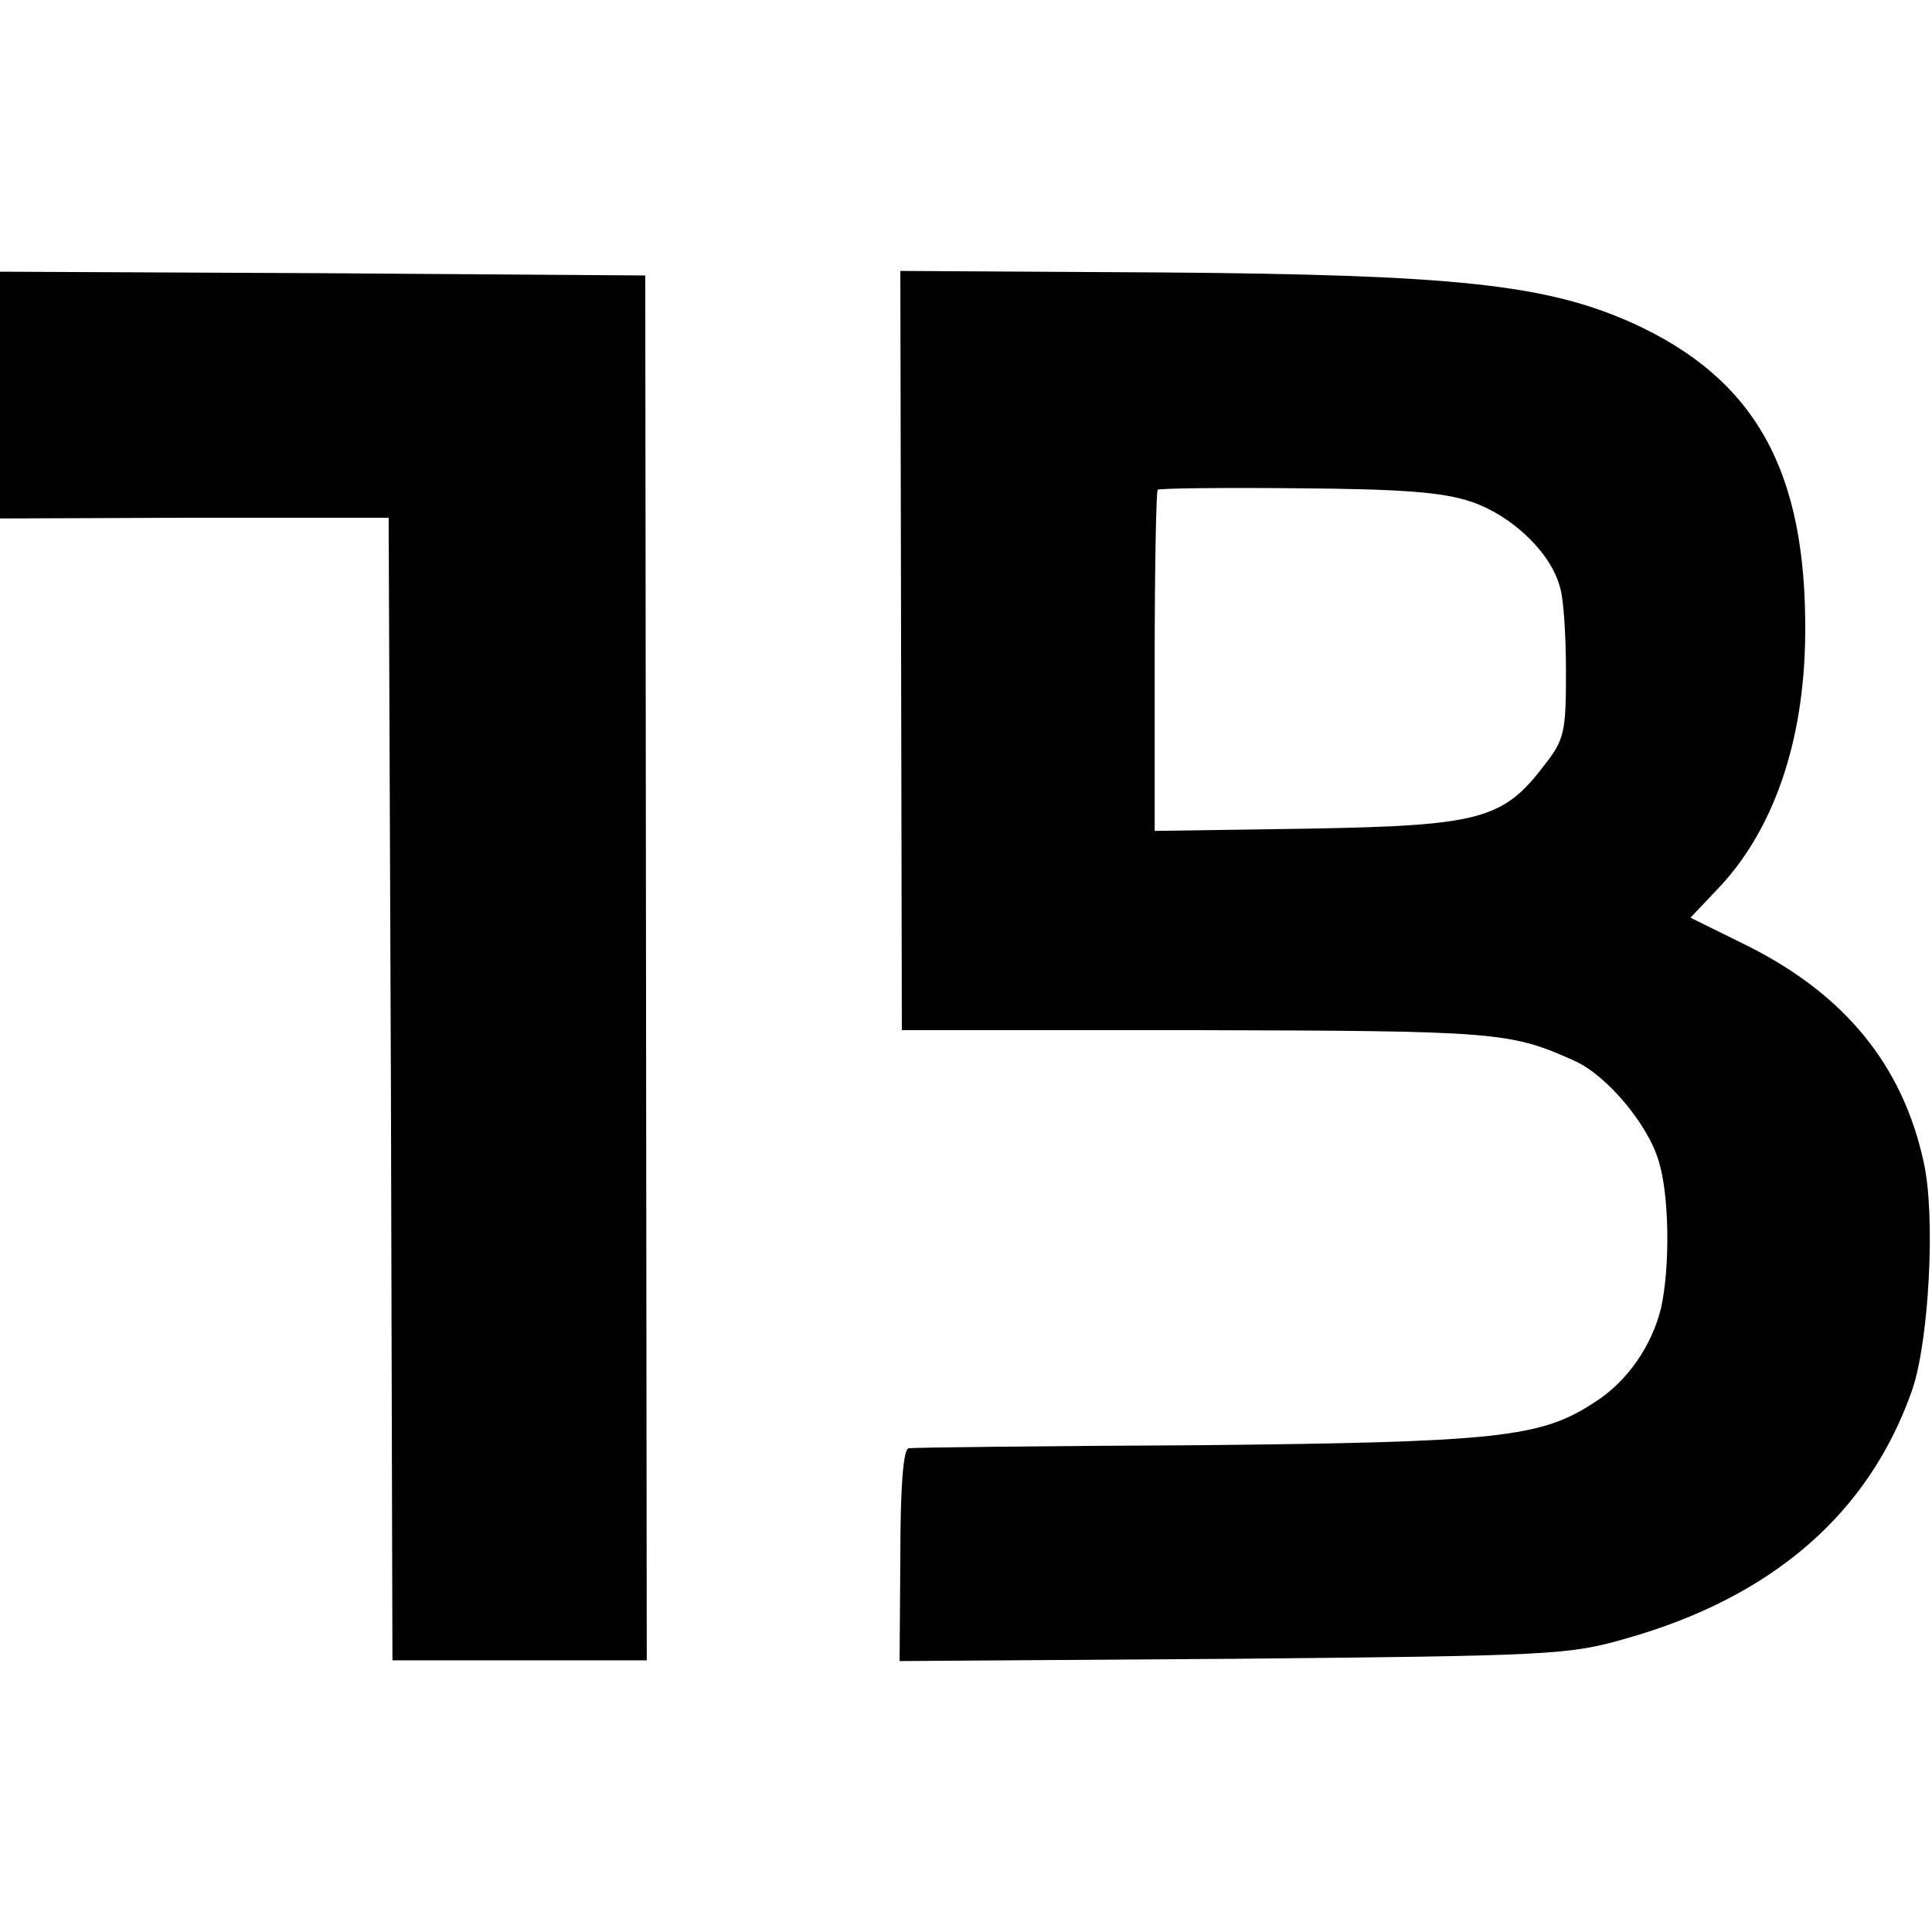
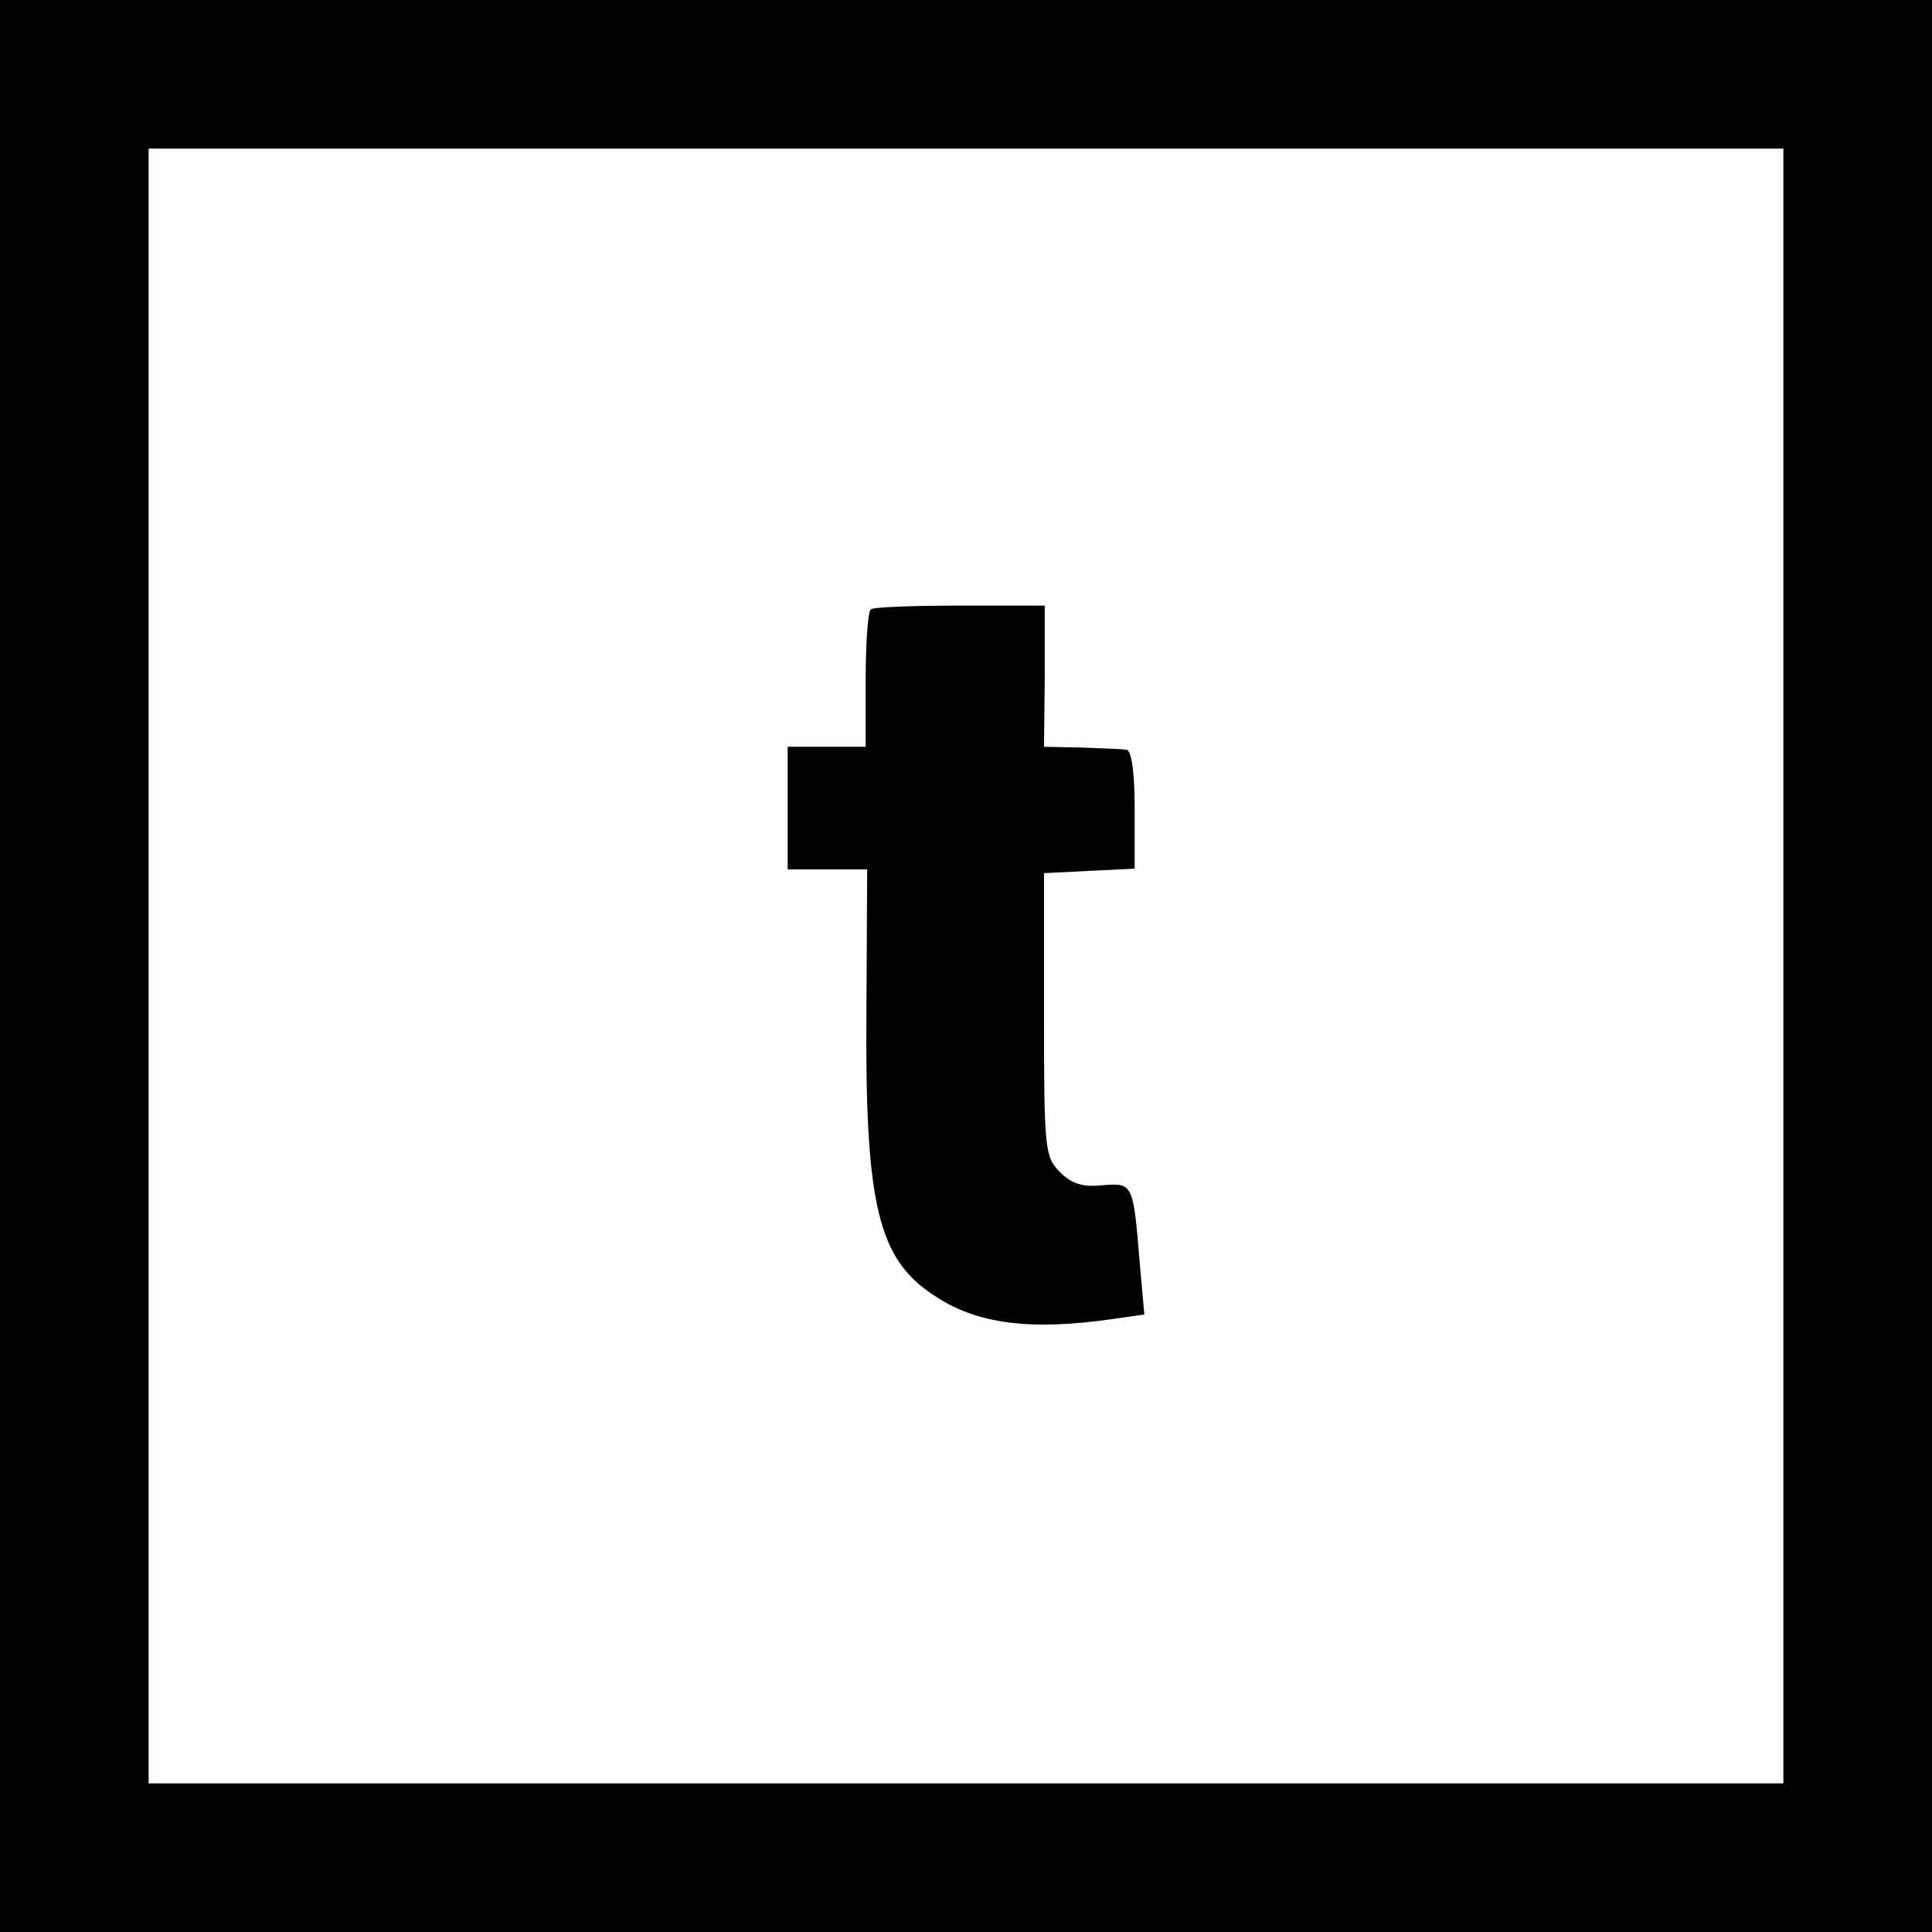
- <svg xmlns="http://www.w3.org/2000/svg" version="1" width="341.333" height="341.333" viewBox="0 0 256 256">
-   <path d="M0 52.3v16.4l25.8-.1h25.7l.3 75.7.2 75.7h33.7l-.1-91.8-.1-91.7-42.7-.3L0 36v16.3zM119.4 86.2l.1 50.3h39c39.8.1 41.6.2 50.2 4.1 4.2 1.9 9.7 8.4 11.1 13.3 1.4 4.5 1.5 14 .3 19.4-1.2 5-4.5 9.8-8.8 12.5-7.1 4.7-12.8 5.3-52.6 5.7-20.5.1-37.7.3-38.3.4-.7.1-1.1 5-1.1 14.2l-.1 14 44.2-.3c42.1-.4 44.5-.5 52.1-2.7 19.4-5.5 32.2-16.6 37.9-33 2.2-6.5 3.1-23 1.5-30.1-2.8-12.9-10.5-22.3-23.6-28.8l-7.3-3.6 3.4-3.6c7.6-7.8 11.7-19.8 11.8-34 .2-21.6-6.6-33.8-22.9-41.2-11.4-5.1-23.3-6.4-62.4-6.7l-34.6-.2.1 50.3zM195 66.5c5.3 1.8 10.5 6.7 11.7 11.3.5 1.5.8 6.6.8 11.3 0 7.8-.2 8.9-2.8 12.2-5.5 7.3-8.6 8.1-31.4 8.5l-20.3.3V87.7c0-12.3.2-22.6.4-22.8.2-.2 8.6-.3 18.5-.2 13.8.1 19.3.5 23.1 1.8z" />
+ <svg xmlns="http://www.w3.org/2000/svg" version="1" width="346.667" height="346.667" viewBox="0 0 260 260">
+   <path d="M0 130v130h260V0H0v130zm240 0v110H20V20h220v110z" />
+   <path d="M117.2 82c-.4.3-.7 4.5-.7 9.5v9H106V117h10.7l-.1 19.2c-.2 26.1 1.6 33.3 9.2 38.2 5.7 3.8 12.9 4.7 24 3.1l4.2-.6-.6-6.7c-.9-11-.9-11-5-10.7-2.7.3-4.2-.2-5.8-1.8-2-2.1-2.1-3.1-2.1-21.2v-19l6.1-.3 6.1-.3V109c0-5-.4-8-1.1-8.1-.6-.1-3.3-.2-6.1-.3l-5-.1.1-9.5v-9.5h-11.4c-6.3 0-11.7.2-12 .5z" />
</svg>
